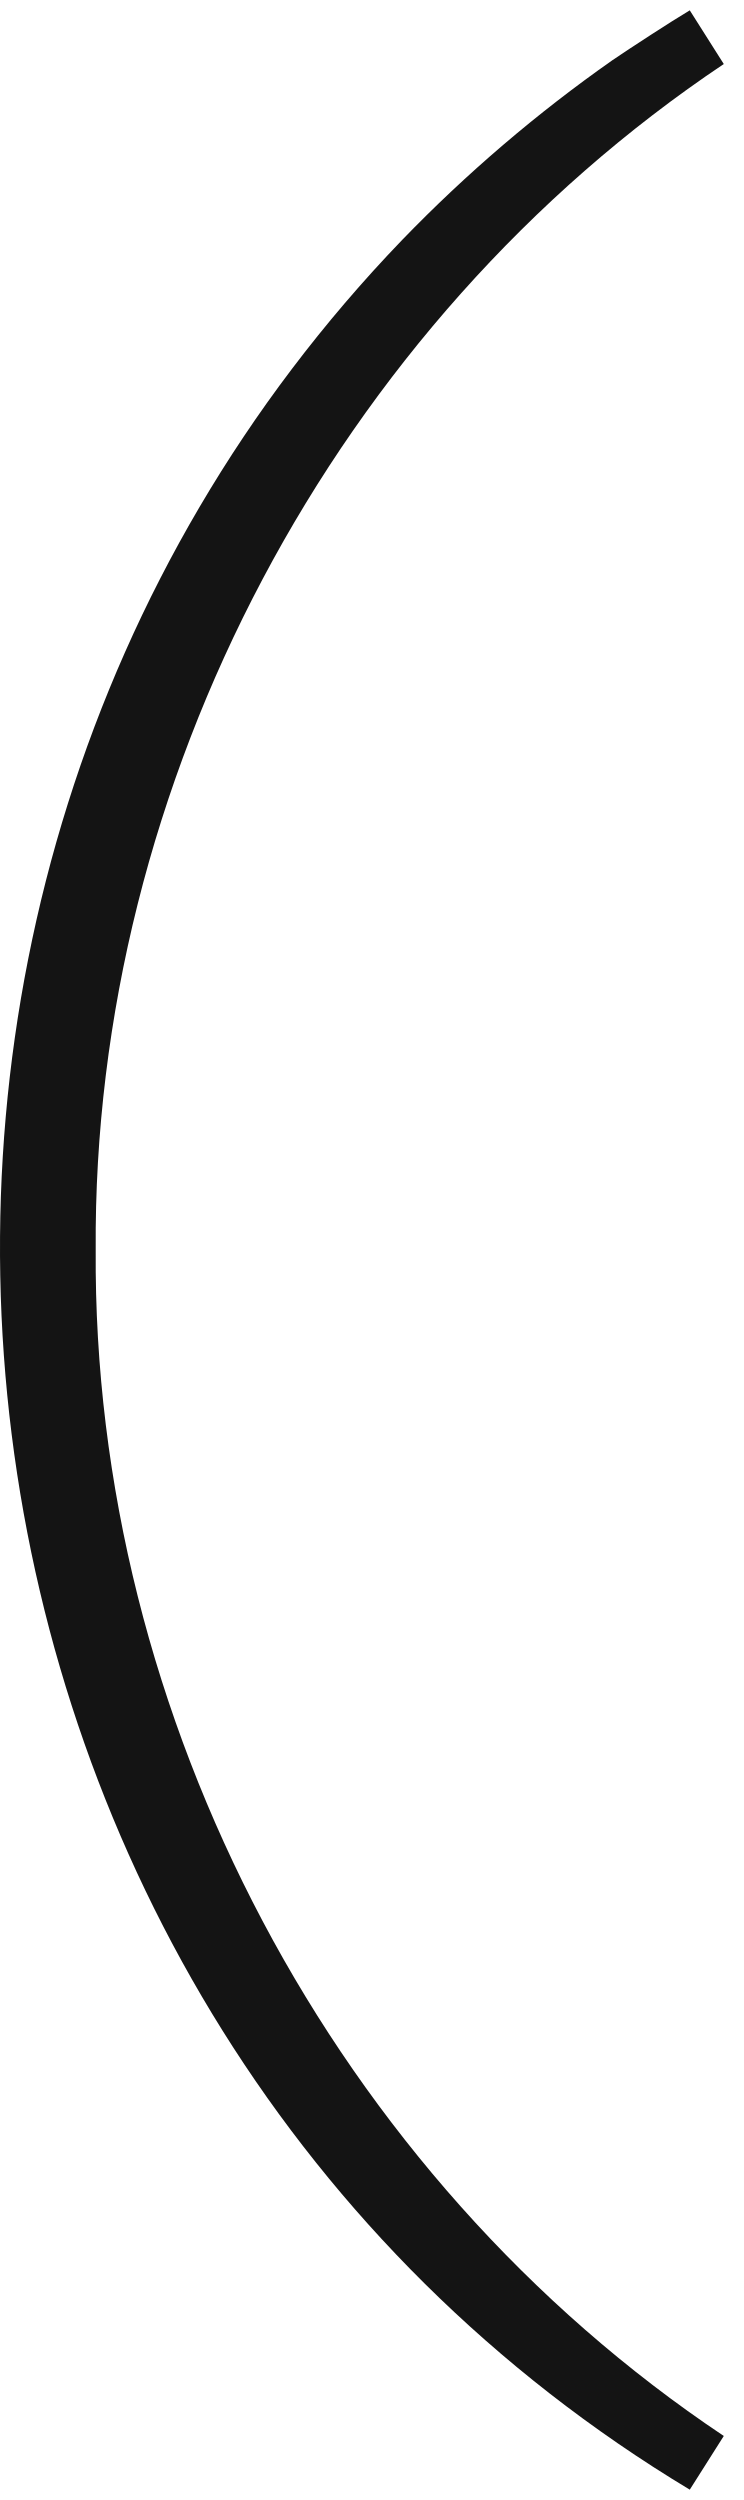
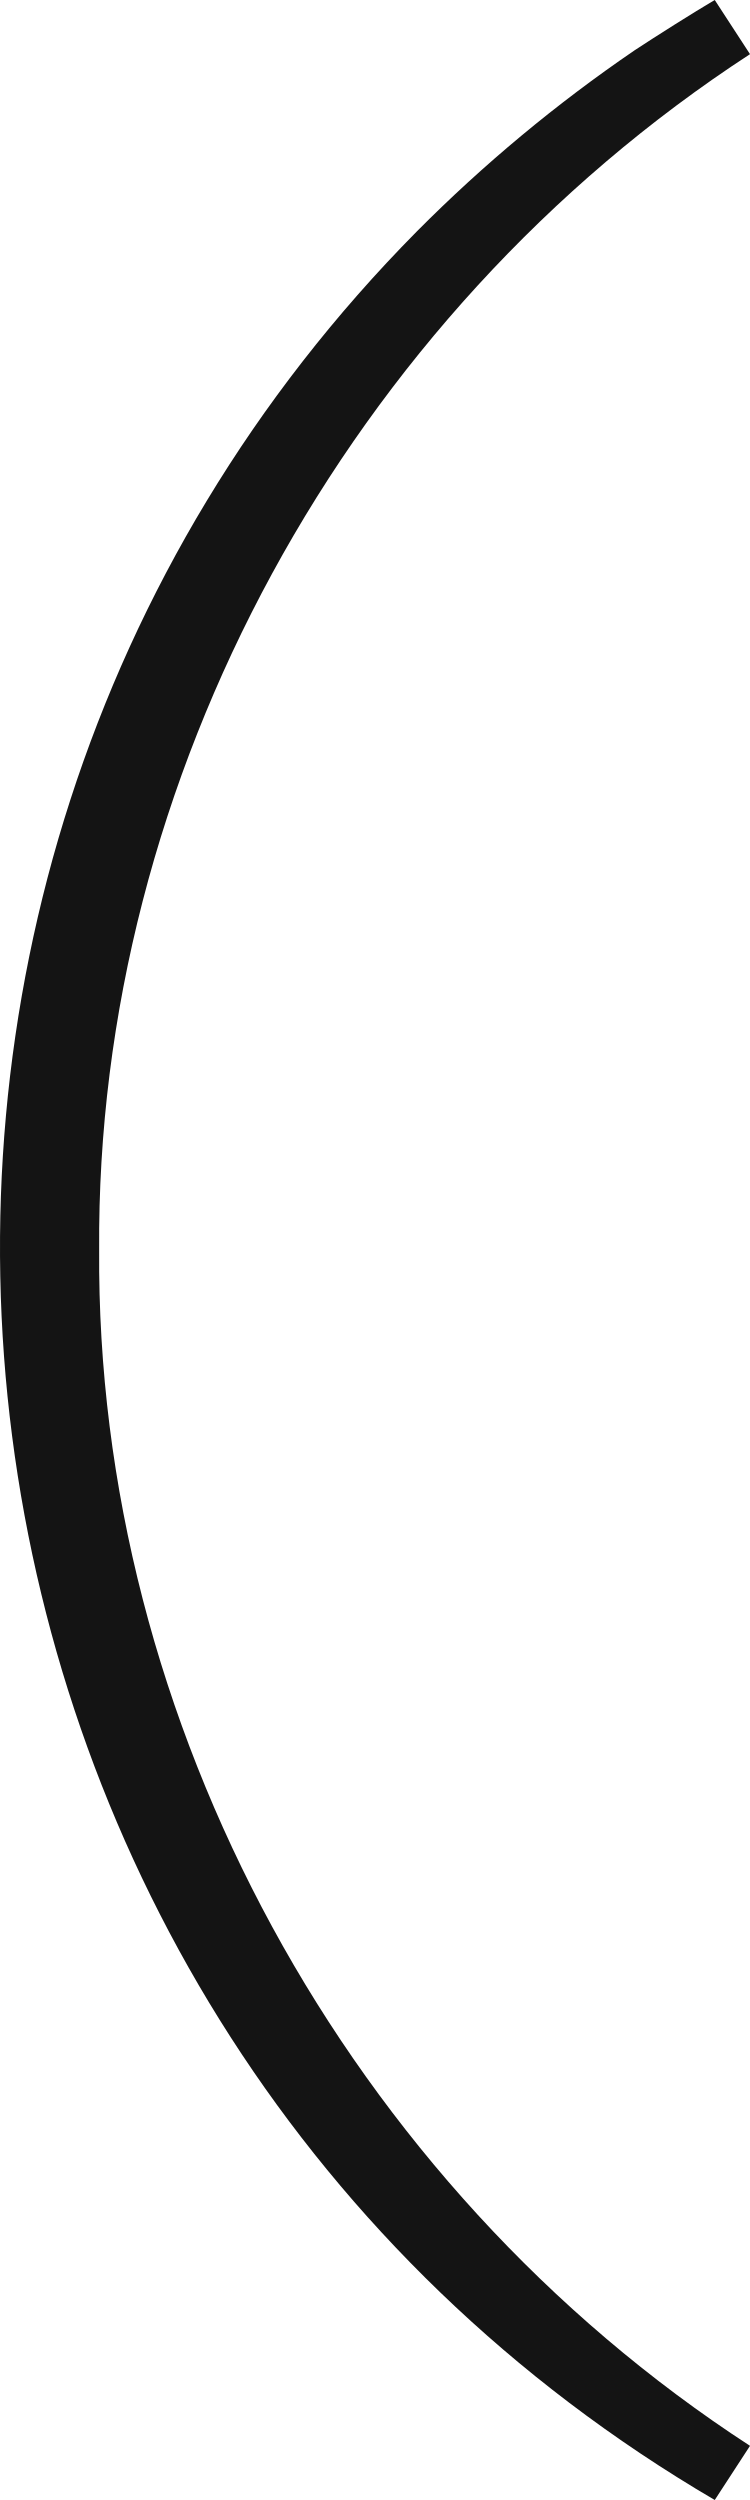
- <svg xmlns="http://www.w3.org/2000/svg" width="36" height="121" viewBox="0 0 36 121" fill="none">
-   <path d="M33.385 120.5C-4.797 97.512 -11.315 43.599 19.472 11.605C22.58 8.39 25.986 5.479 29.645 2.911C30.538 2.305 32.449 1.059 33.385 0.5L35.031 3.099C16.196 15.711 4.474 37.841 4.632 60.5C4.474 83.159 16.196 105.314 35.031 117.901L33.385 120.5Z" fill="#141414" />
+ <svg xmlns="http://www.w3.org/2000/svg" width="24" height="80" viewBox="0 0 24 80" fill="none">
+   <path d="M22.872 80C-3.286 64.675 -7.752 28.732 13.34 7.404C15.47 5.26 17.803 3.319 20.31 1.608C20.922 1.204 22.231 0.373 22.872 0L24 1.733C11.096 10.141 3.065 24.894 3.173 40C3.065 55.106 11.096 69.876 24 78.267L22.872 80V80Z" fill="#141414" />
</svg>
